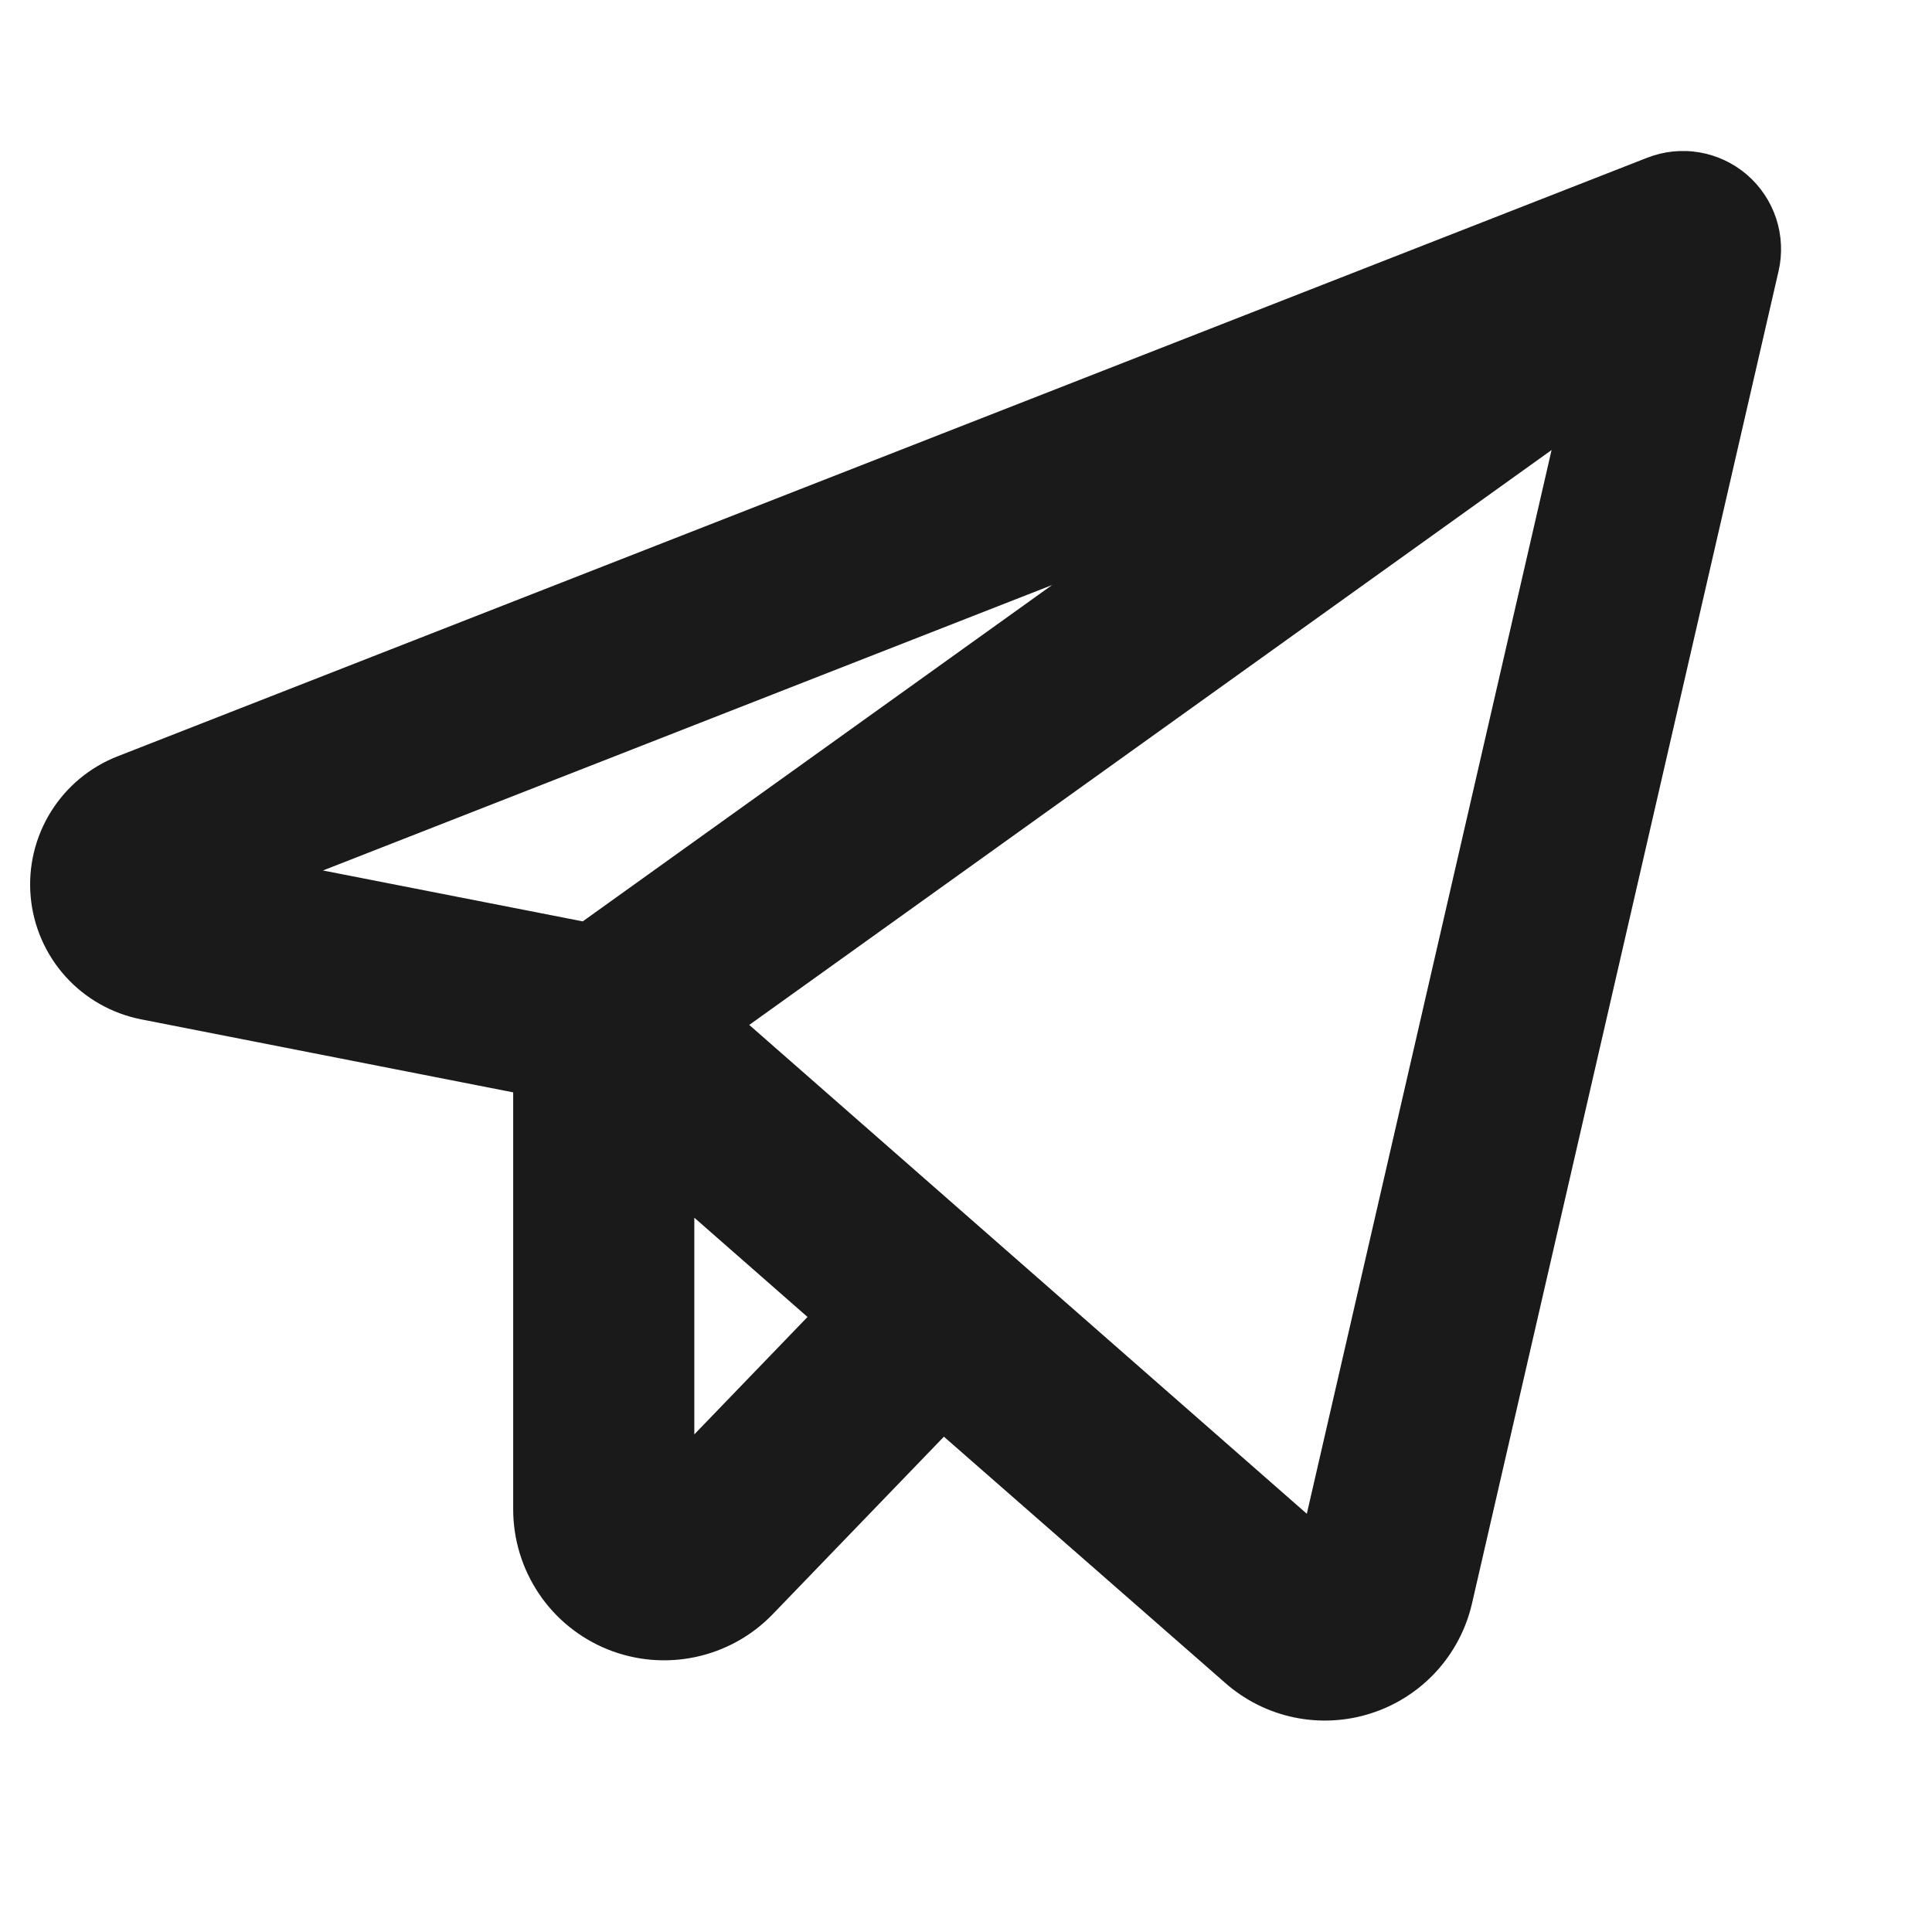
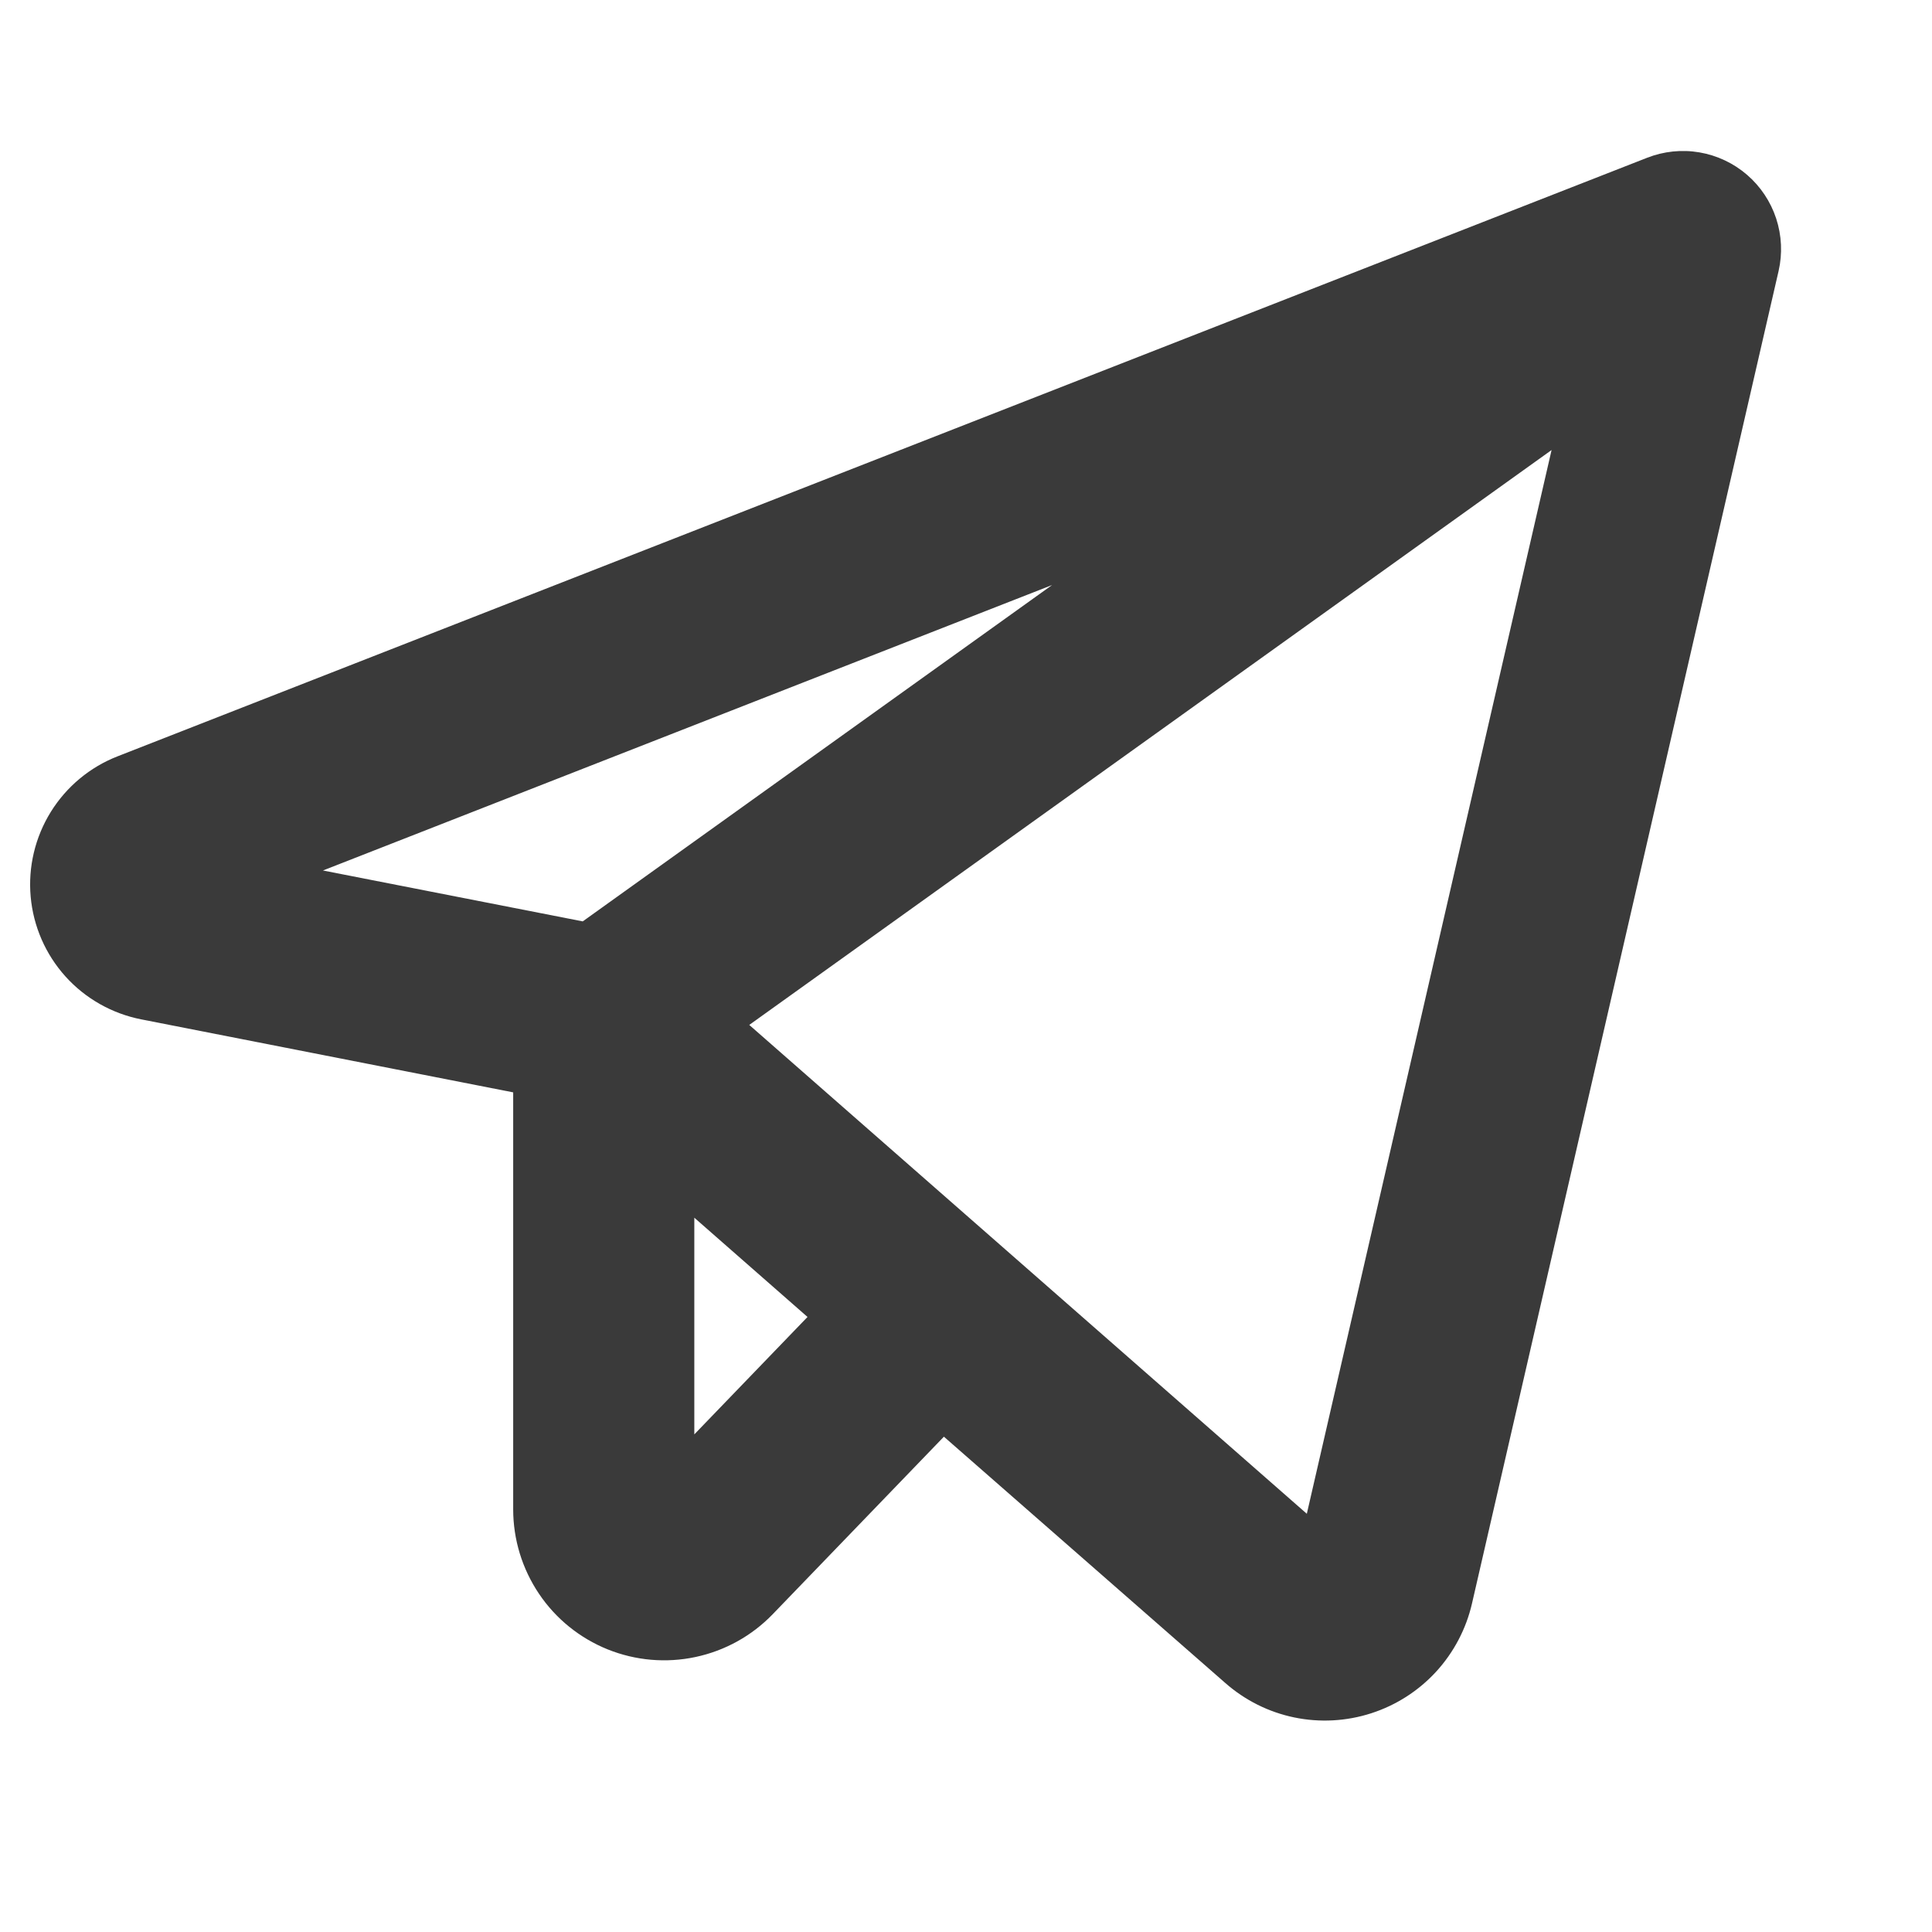
<svg xmlns="http://www.w3.org/2000/svg" width="32" height="32" viewBox="0 0 32 32" fill="none">
-   <path d="M28.936 2.895C28.712 2.702 28.44 2.574 28.149 2.524C27.857 2.474 27.558 2.505 27.282 2.613L1.95 12.526C1.49 12.705 1.101 13.029 0.841 13.448C0.581 13.868 0.464 14.36 0.508 14.852C0.552 15.343 0.754 15.807 1.085 16.174C1.415 16.54 1.856 16.789 2.34 16.884L8.5 18.093V25C8.5 25.498 8.649 25.985 8.928 26.399C9.206 26.812 9.602 27.132 10.065 27.319C10.527 27.505 11.034 27.549 11.521 27.445C12.009 27.341 12.454 27.094 12.8 26.735L15.634 23.796L20.294 27.875C20.619 28.161 21.012 28.358 21.436 28.446C21.86 28.534 22.3 28.51 22.712 28.377C23.124 28.244 23.494 28.007 23.787 27.688C24.079 27.369 24.284 26.98 24.381 26.558L29.459 4.489C29.525 4.201 29.511 3.9 29.419 3.619C29.327 3.339 29.16 3.088 28.936 2.895ZM17.426 9.69L9.652 15.261L5.349 14.418L17.426 9.69ZM11.5 23.758V20.169L13.375 21.813L11.5 23.758ZM21.645 25.073L12.41 16.976L25.699 7.454L21.645 25.073Z" fill="#1a1a1a" />
+   <path d="M28.936 2.895C28.712 2.702 28.44 2.574 28.149 2.524C27.857 2.474 27.558 2.505 27.282 2.613L1.95 12.526C1.49 12.705 1.101 13.029 0.841 13.448C0.581 13.868 0.464 14.36 0.508 14.852C0.552 15.343 0.754 15.807 1.085 16.174C1.415 16.54 1.856 16.789 2.34 16.884L8.5 18.093V25C8.5 25.498 8.649 25.985 8.928 26.399C9.206 26.812 9.602 27.132 10.065 27.319C10.527 27.505 11.034 27.549 11.521 27.445C12.009 27.341 12.454 27.094 12.8 26.735L15.634 23.796L20.294 27.875C20.619 28.161 21.012 28.358 21.436 28.446C21.86 28.534 22.3 28.51 22.712 28.377C23.124 28.244 23.494 28.007 23.787 27.688C24.079 27.369 24.284 26.98 24.381 26.558L29.459 4.489C29.525 4.201 29.511 3.9 29.419 3.619C29.327 3.339 29.16 3.088 28.936 2.895ZM17.426 9.69L9.652 15.261L5.349 14.418L17.426 9.69ZM11.5 23.758V20.169L13.375 21.813L11.5 23.758ZM21.645 25.073L12.41 16.976L25.699 7.454L21.645 25.073Z" fill="#3A3A3A" />
</svg>
